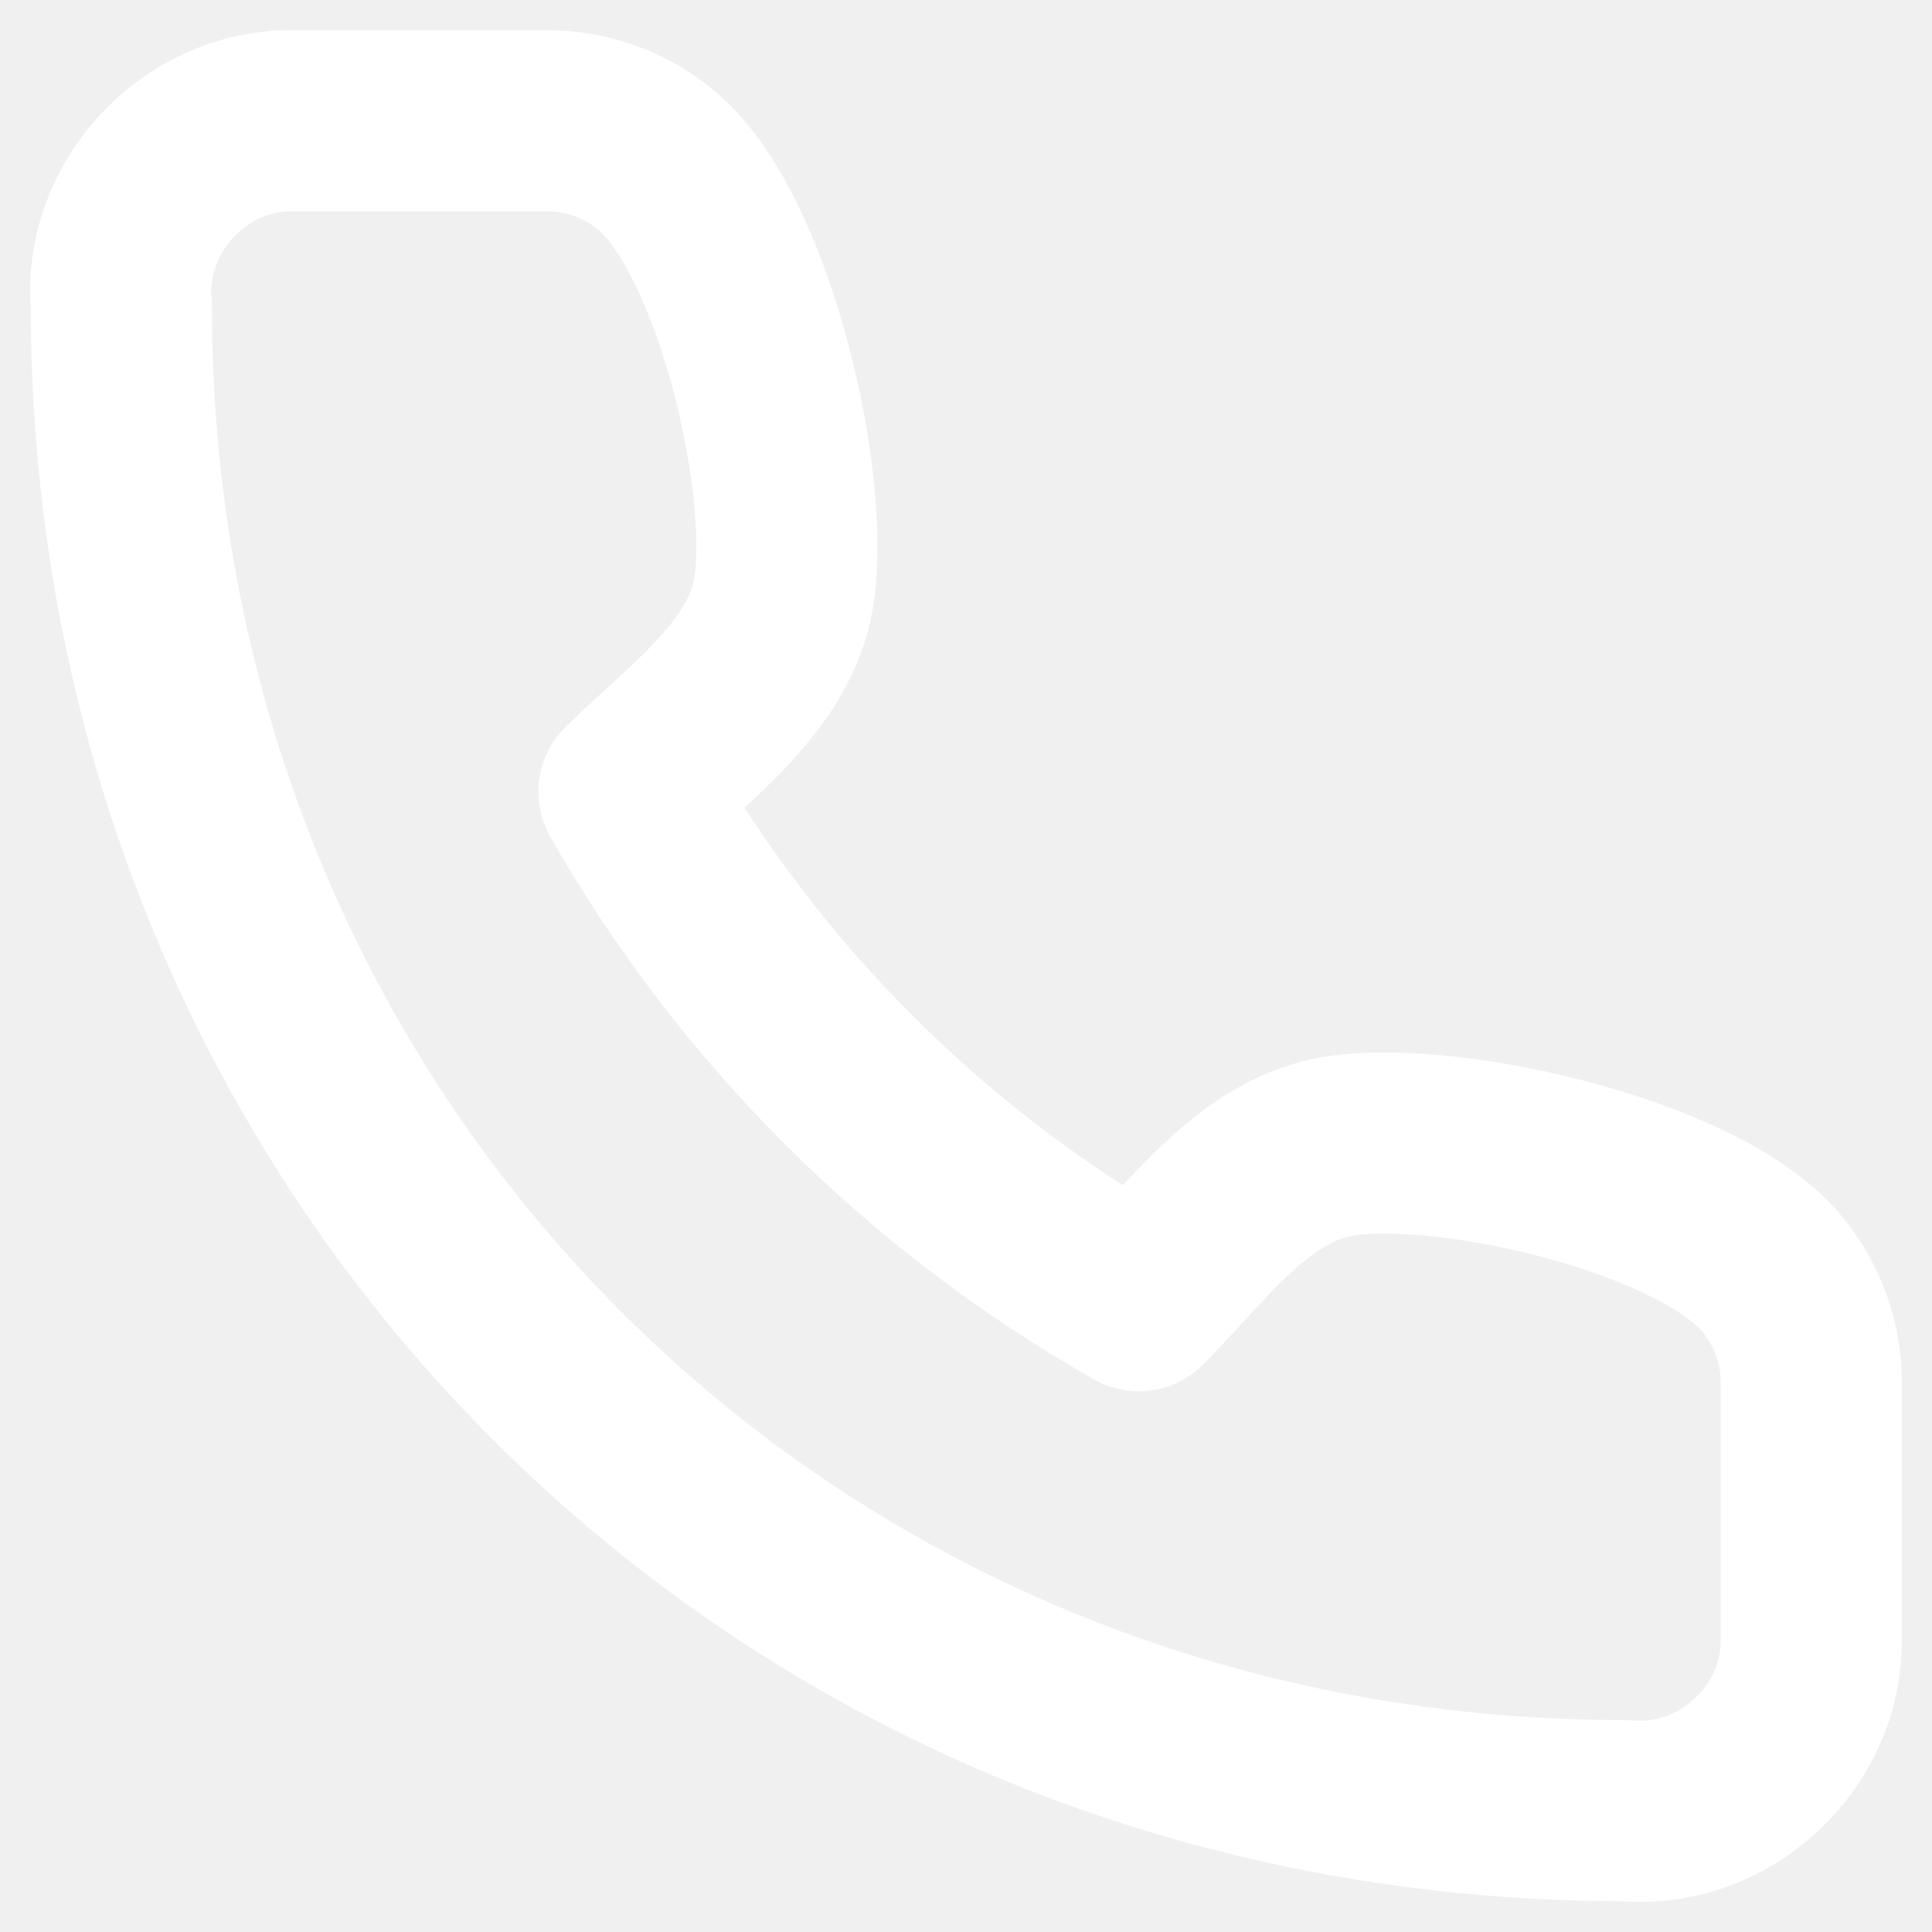
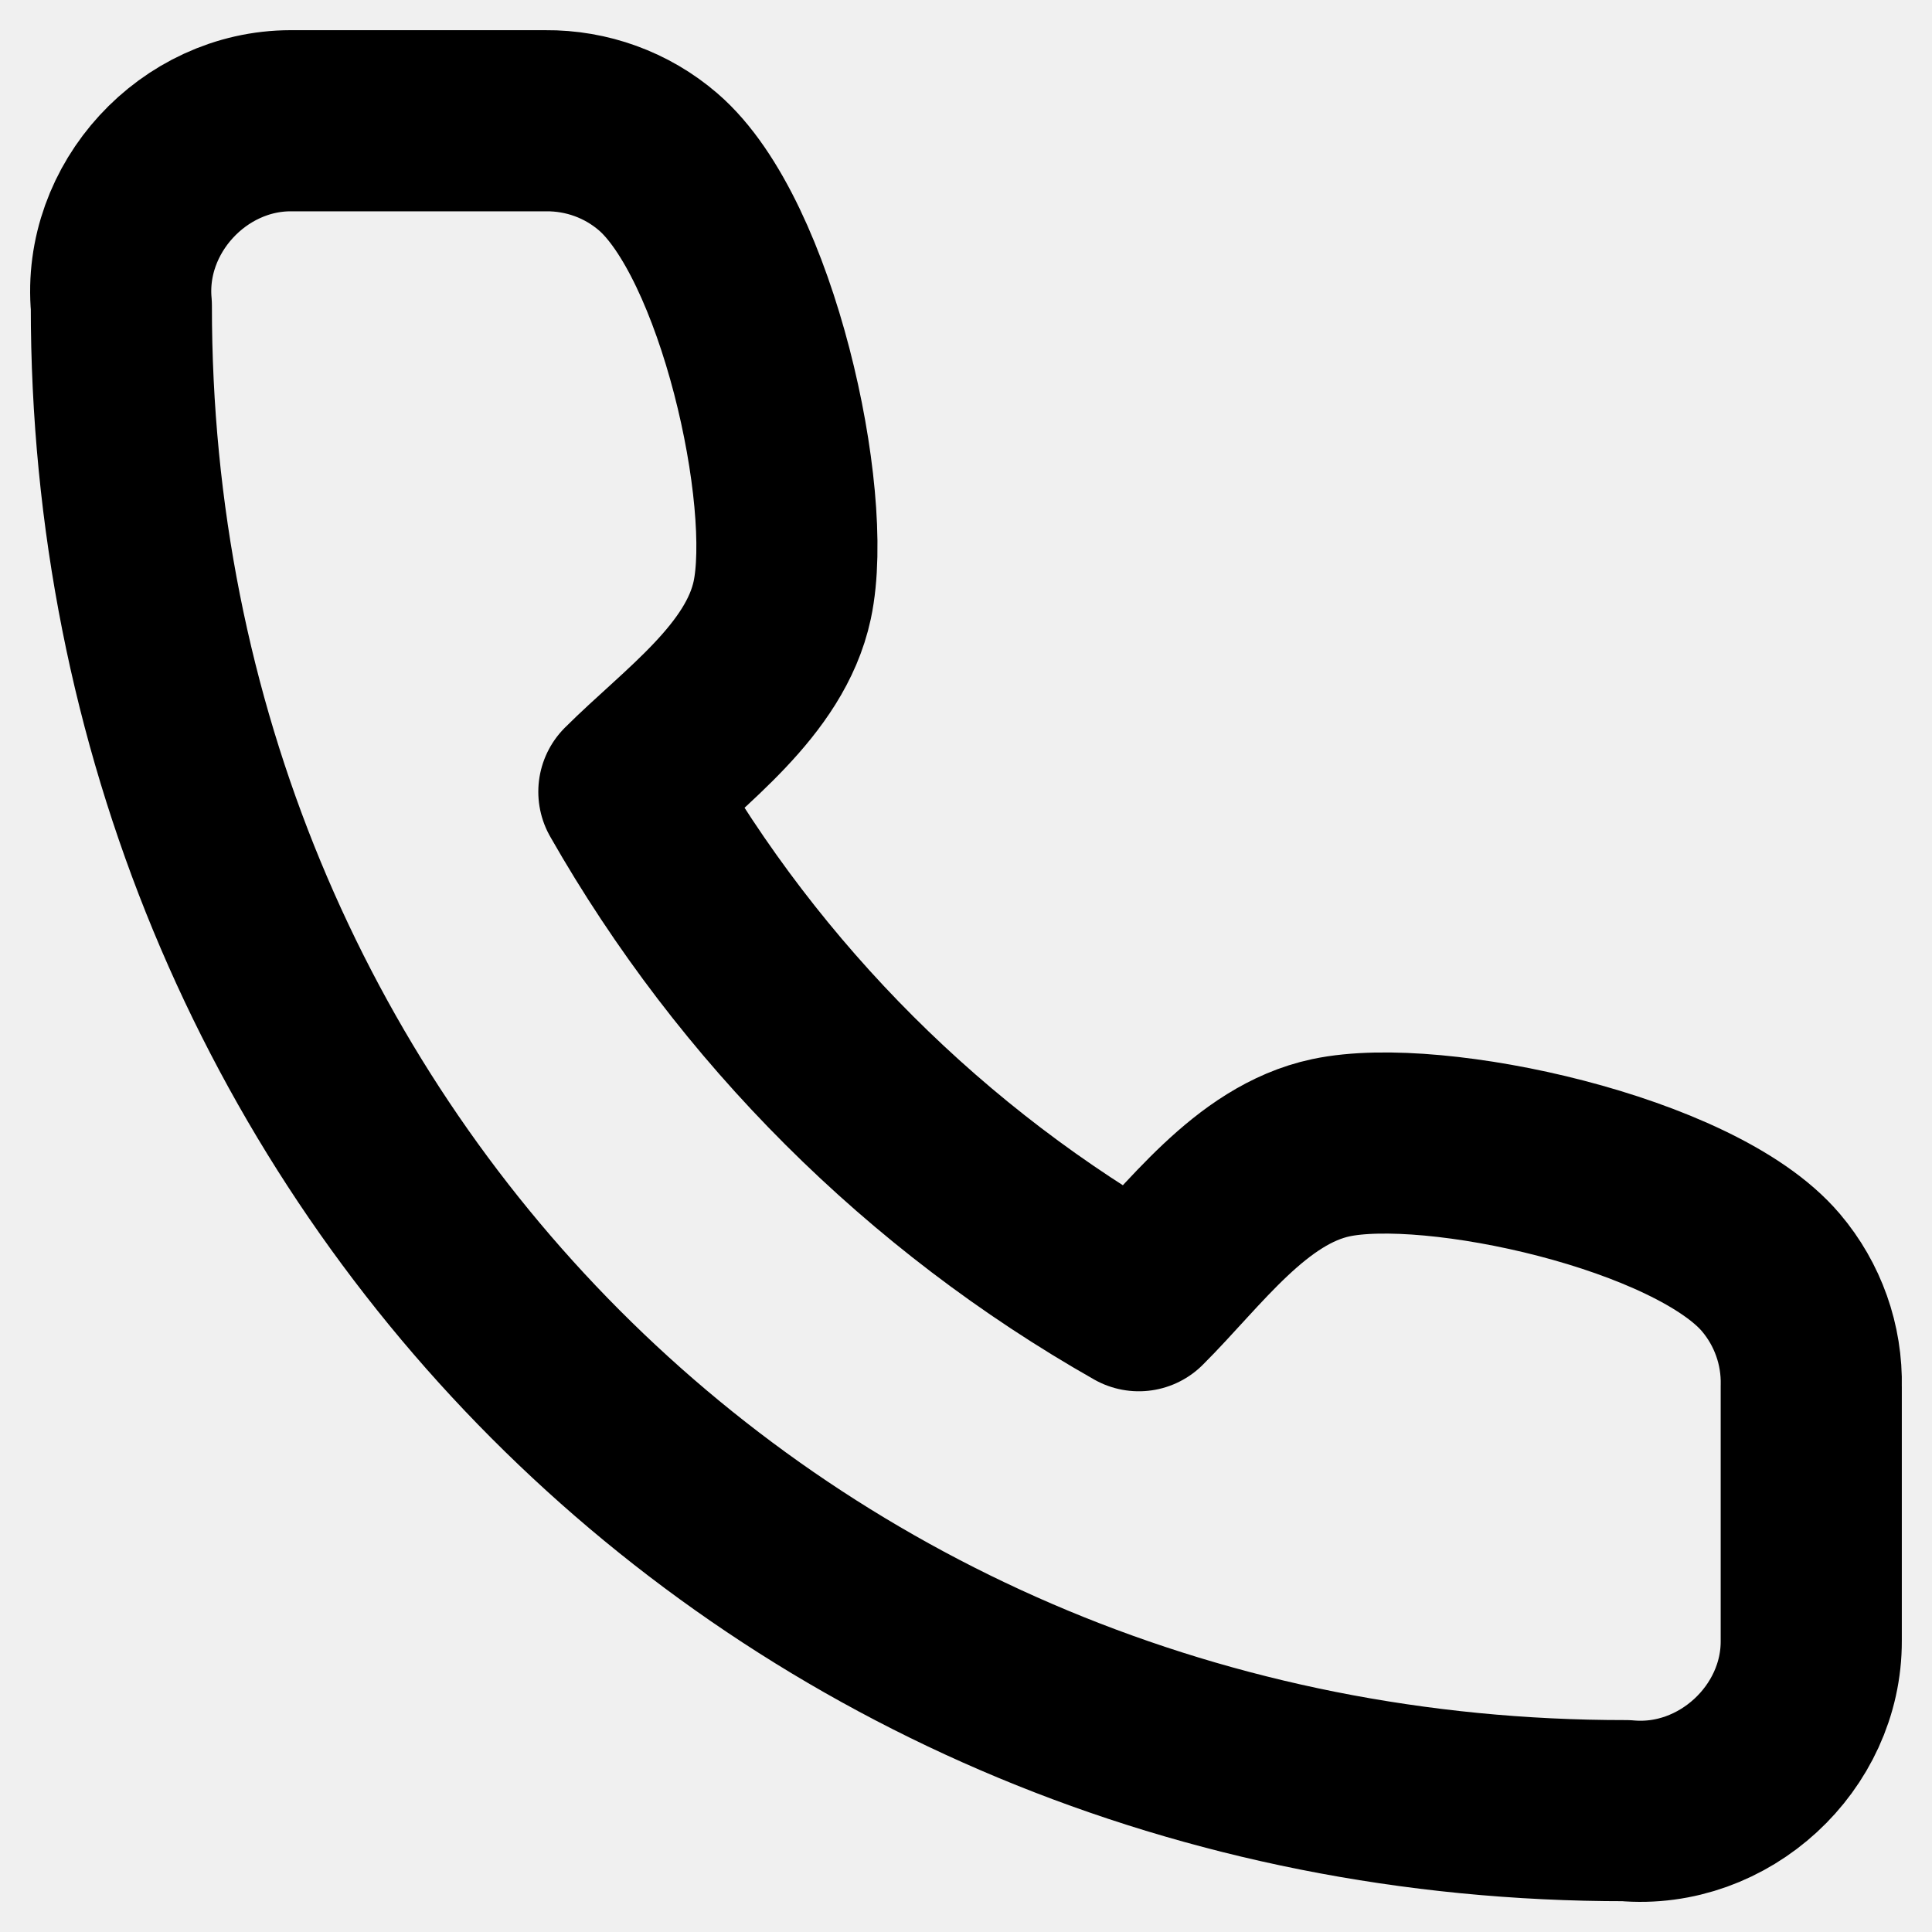
<svg xmlns="http://www.w3.org/2000/svg" width="16" height="16" viewBox="0 0 16 16" fill="none">
-   <path d="M15 11.482V13.589C15.003 14.395 14.278 15.068 13.465 14.995C6.444 15 1 9.505 1.005 2.532C0.932 1.723 1.602 1.001 2.406 1H4.518C4.86 0.997 5.191 1.117 5.45 1.34C6.186 1.972 6.66 4.117 6.478 4.97C6.335 5.636 5.664 6.102 5.208 6.557C6.21 8.316 7.669 9.772 9.431 10.772C9.888 10.317 10.355 9.647 11.022 9.505C11.878 9.323 14.037 9.797 14.666 10.539C14.889 10.802 15.008 11.137 15 11.482Z" stroke="white" stroke-width="1.5" stroke-linecap="round" stroke-linejoin="round" />
+   <path d="M15 11.482V13.589C15.003 14.395 14.278 15.068 13.465 14.995C6.444 15 1 9.505 1.005 2.532C0.932 1.723 1.602 1.001 2.406 1H4.518C4.86 0.997 5.191 1.117 5.45 1.34C6.186 1.972 6.66 4.117 6.478 4.97C6.335 5.636 5.664 6.102 5.208 6.557C6.21 8.316 7.669 9.772 9.431 10.772C9.888 10.317 10.355 9.647 11.022 9.505C11.878 9.323 14.037 9.797 14.666 10.539C14.889 10.802 15.008 11.137 15 11.482Z" stroke="currentColor" stroke-width="1.5" stroke-linecap="round" stroke-linejoin="round" />
</svg>
